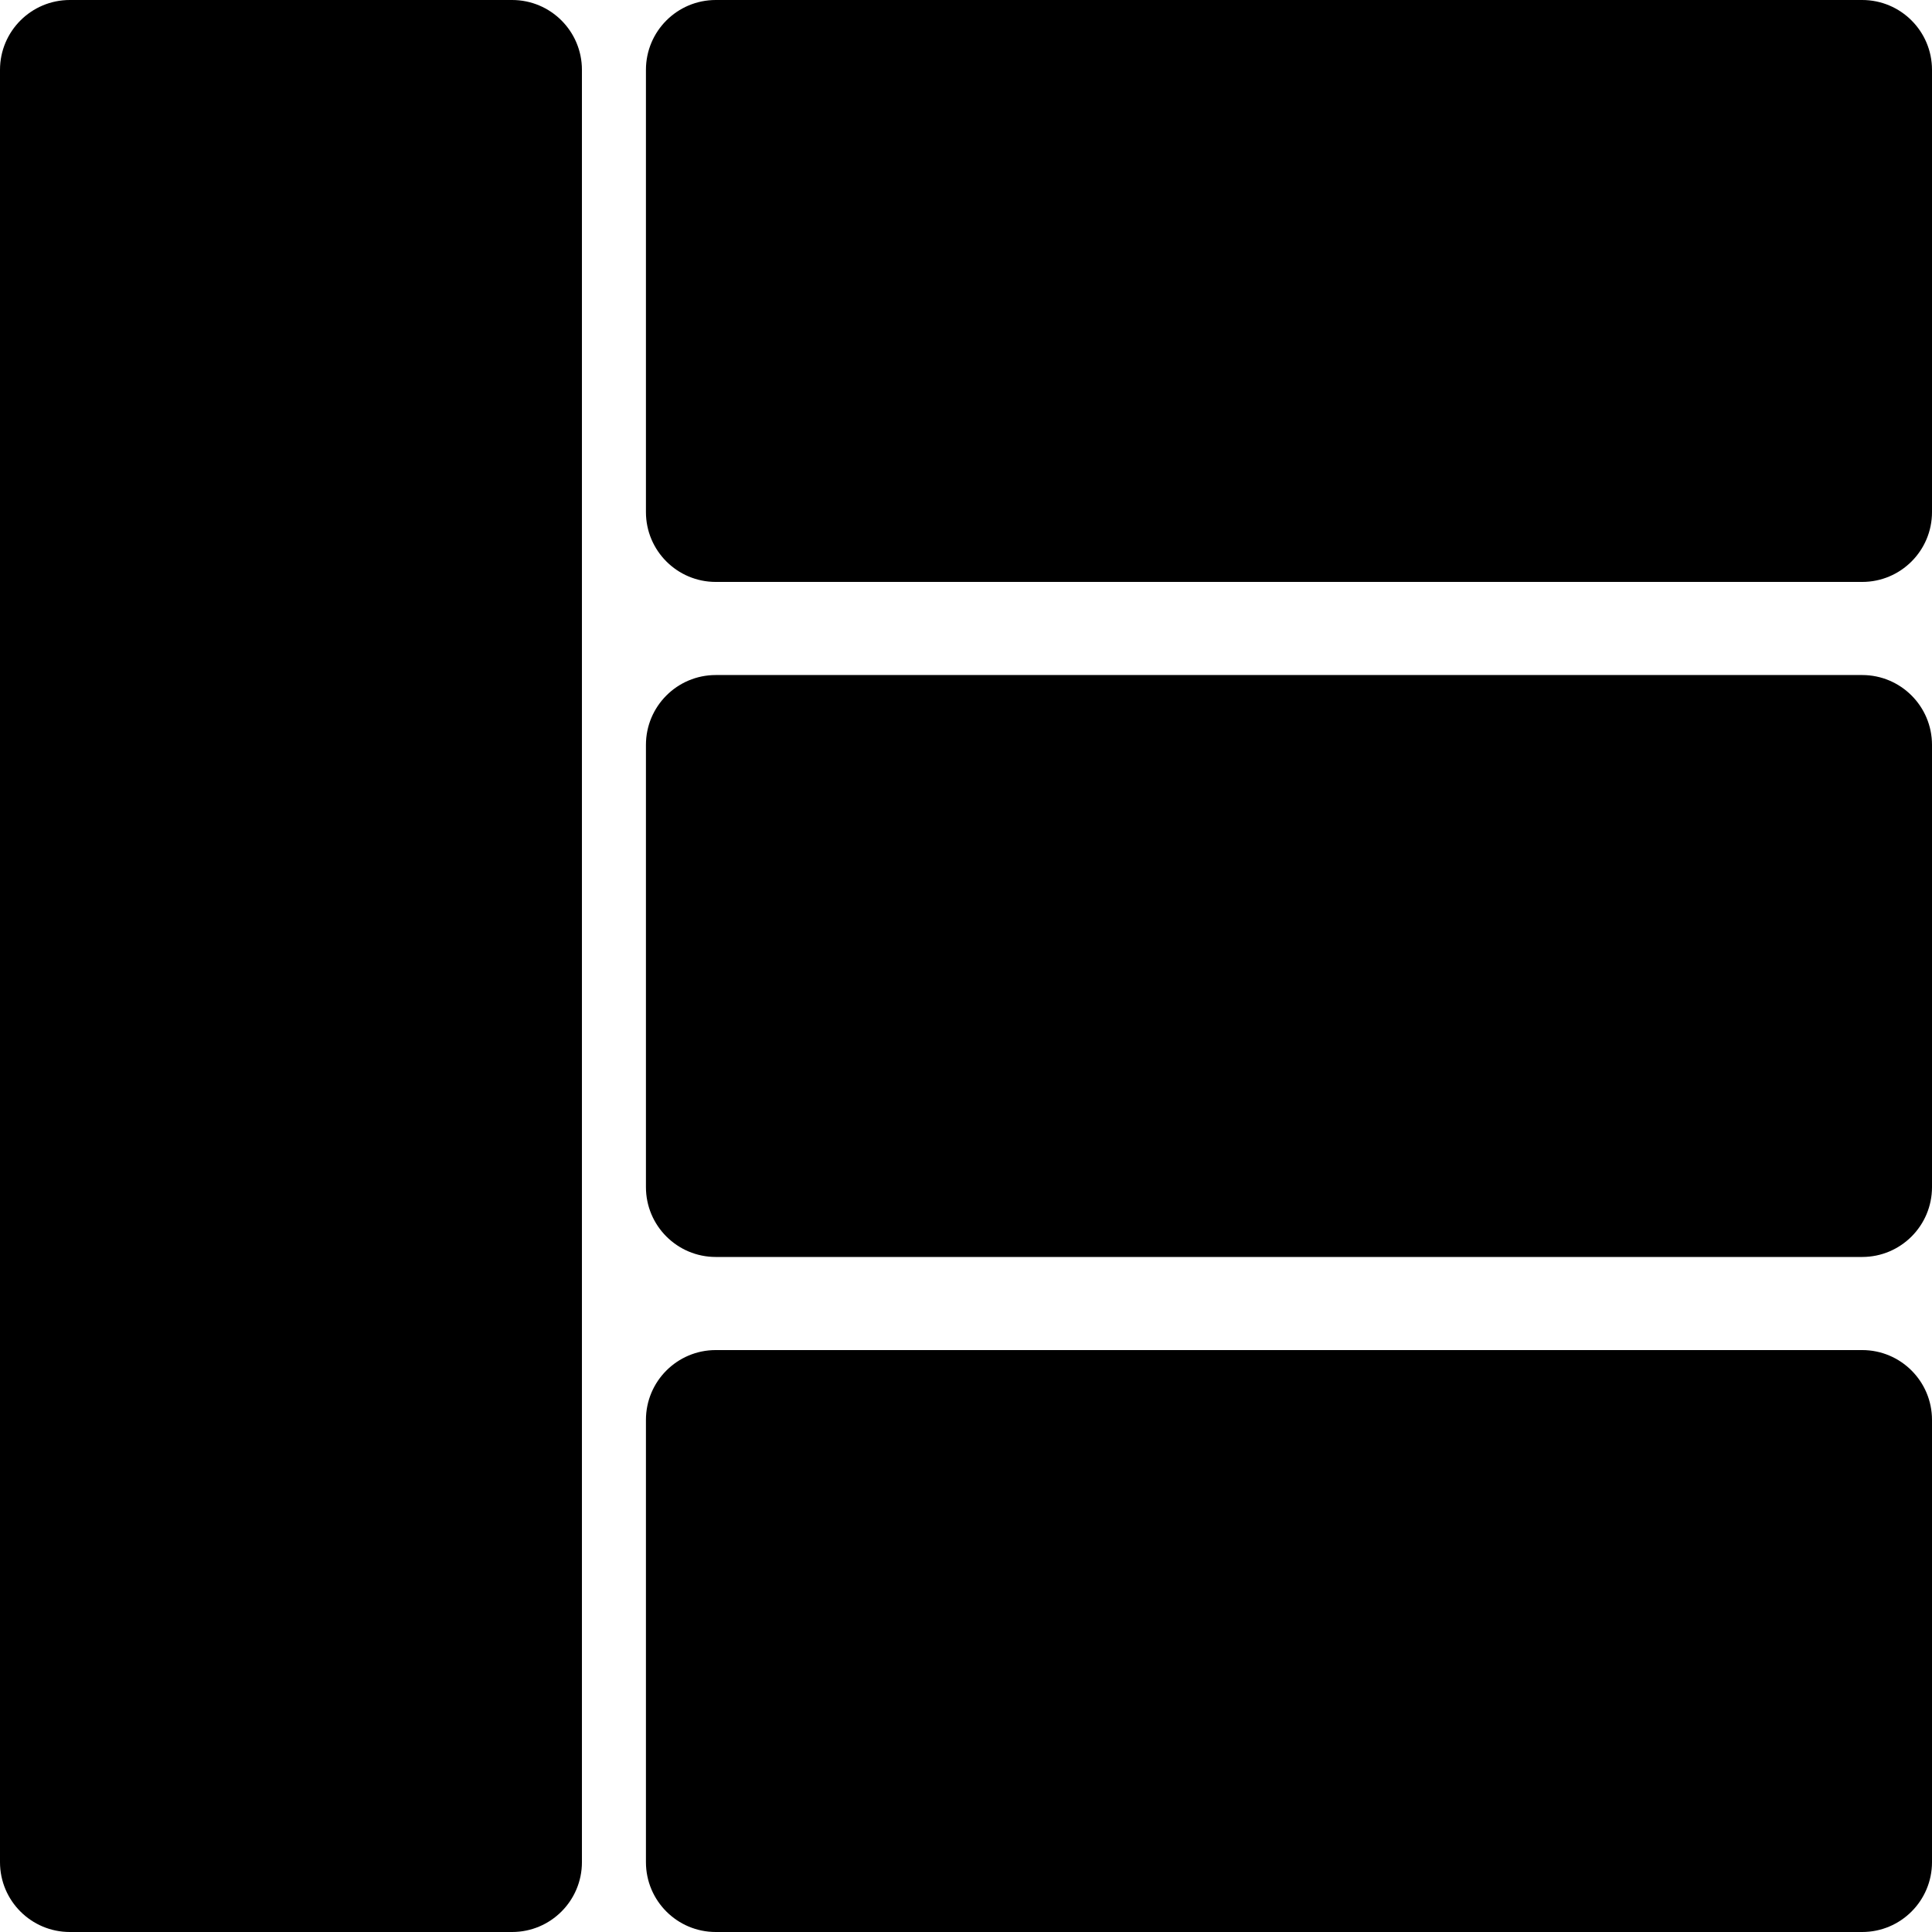
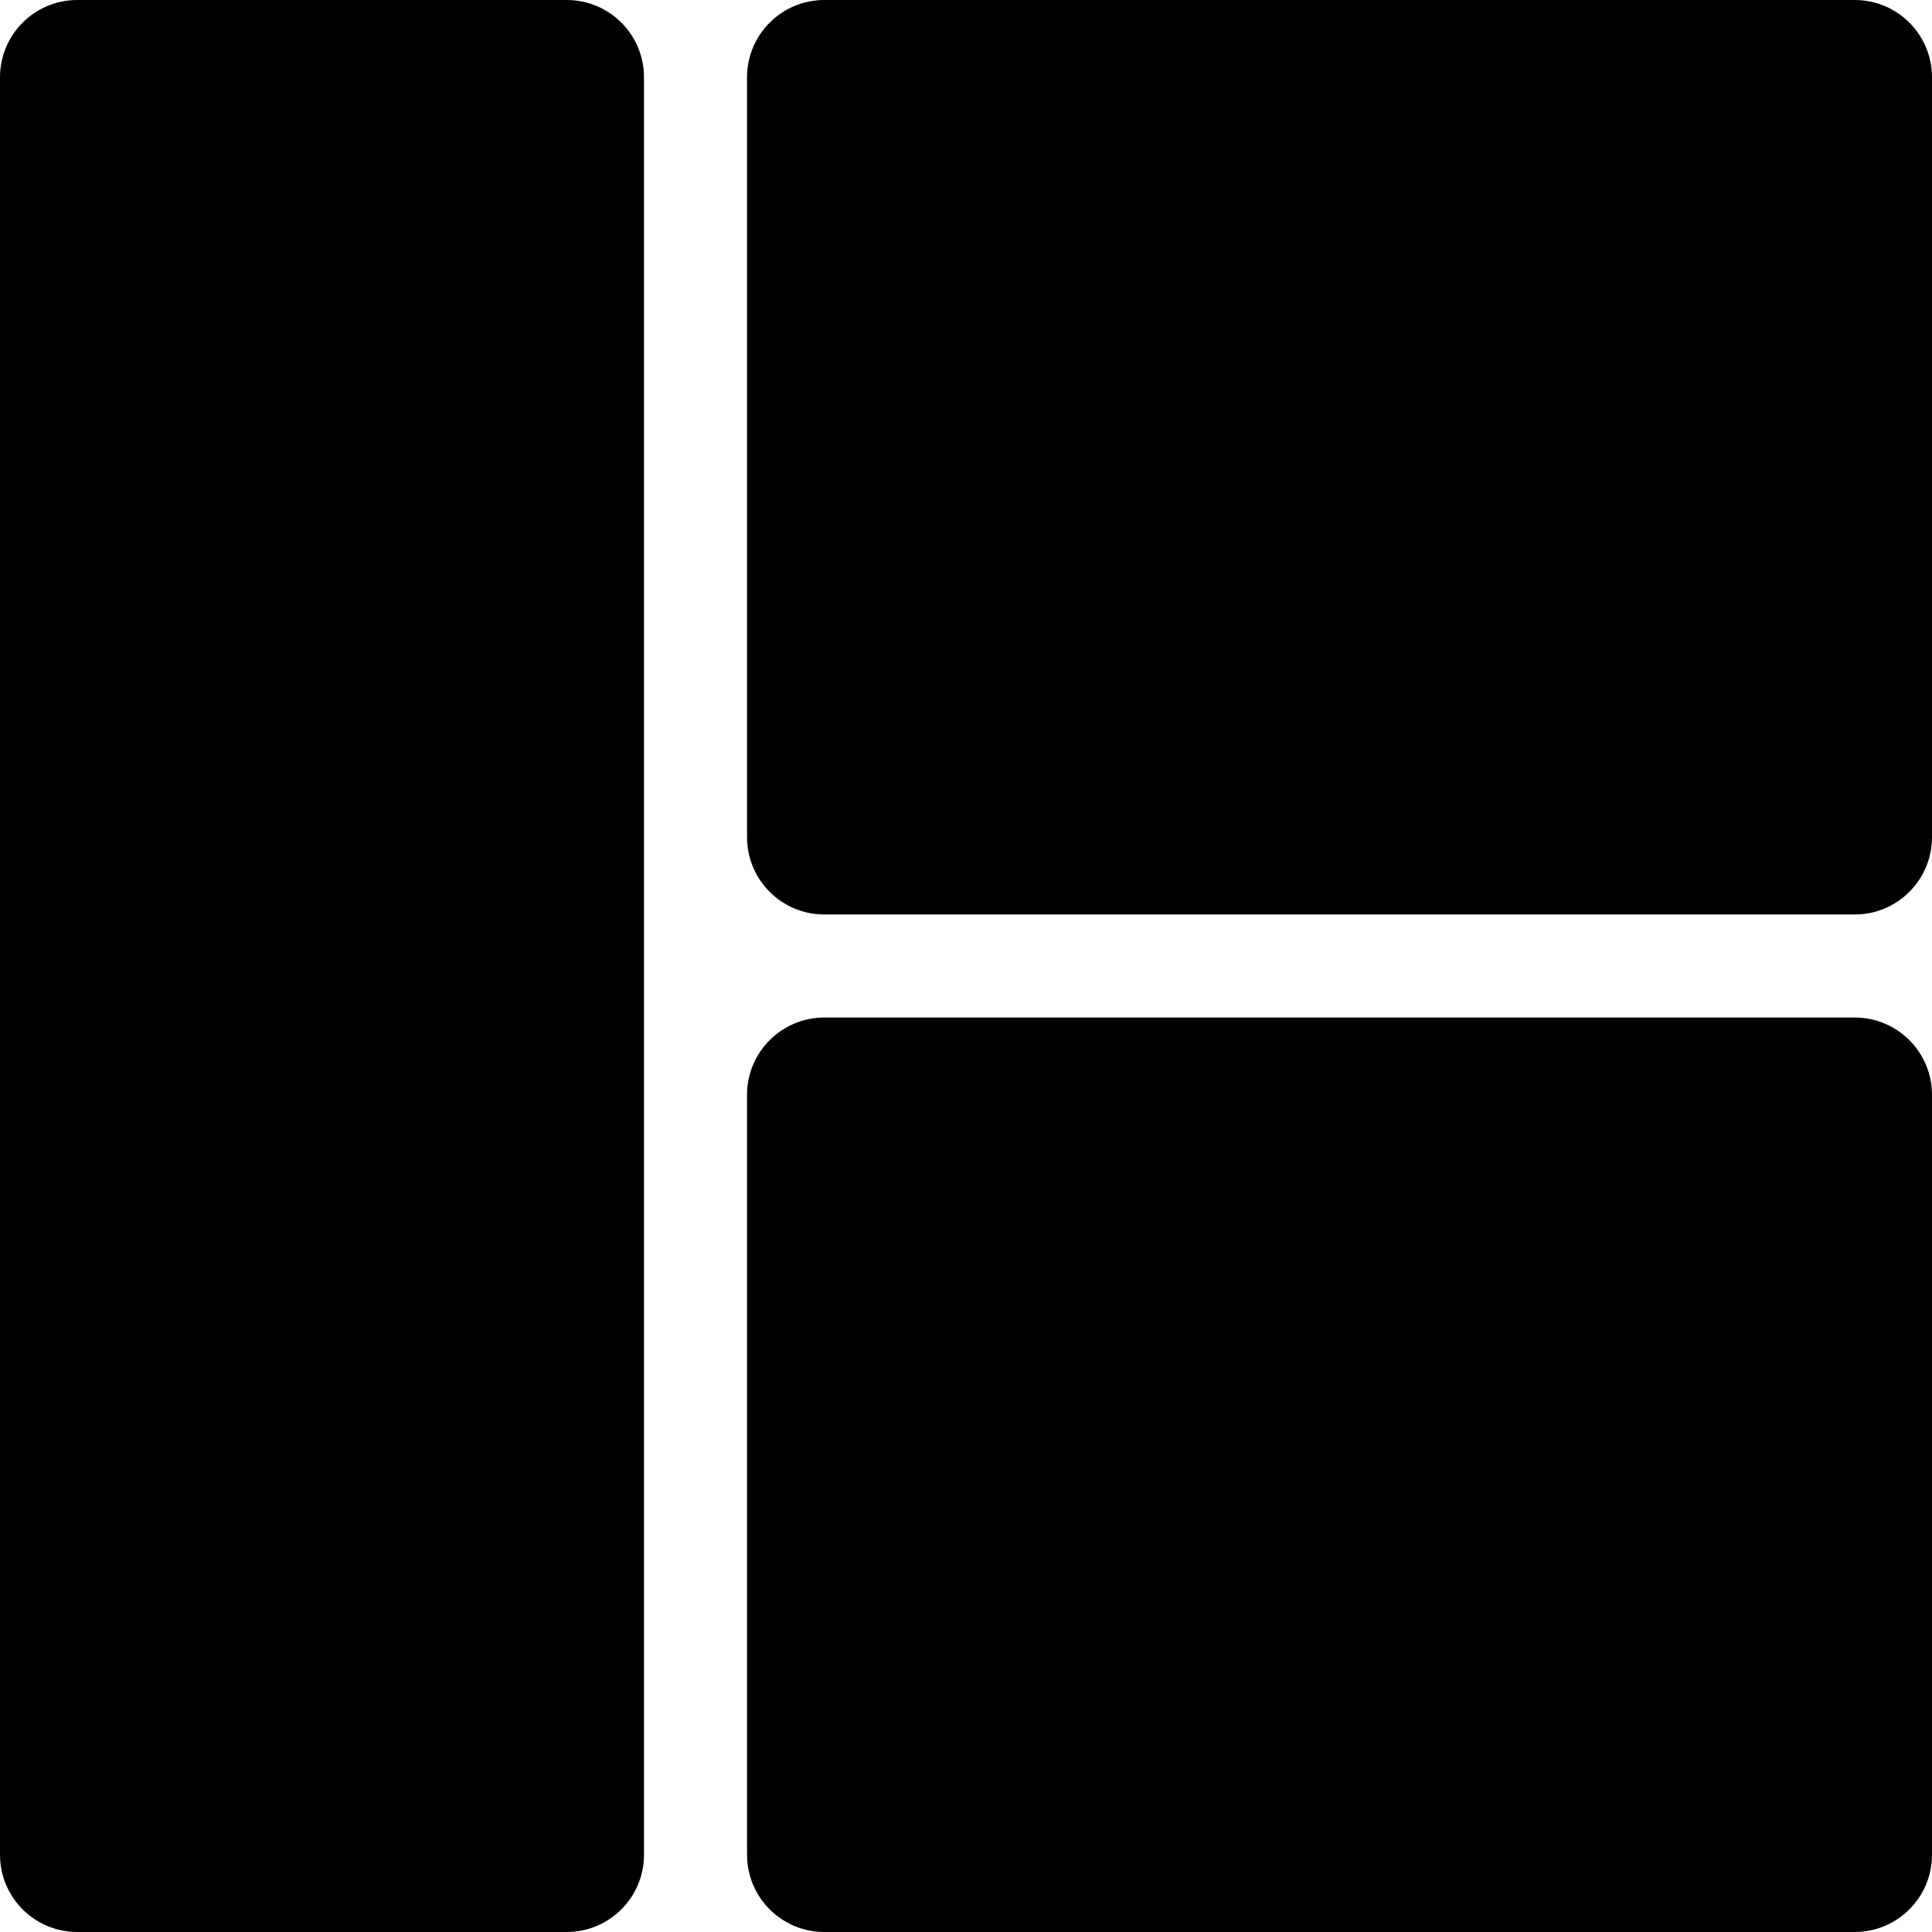
- <svg xmlns="http://www.w3.org/2000/svg" width="332" height="332" viewBox="0 0 332 332" fill="none">
-   <rect width="100" height="332" rx="12" fill="black" />
-   <rect x="111" width="221" height="100" rx="12" fill="black" />
-   <rect x="111" y="116" width="221" height="100" rx="12" fill="black" />
-   <rect x="111" y="232" width="221" height="100" rx="12" fill="black" />
+ <svg xmlns="http://www.w3.org/2000/svg" width="300" height="300" viewBox="0 0 300 300" fill="none">
+   <rect width="100" height="300" rx="12" fill="black" />
+   <rect x="116" width="184" height="142" rx="12" fill="black" />
+   <rect x="116" y="158" width="184" height="142" rx="12" fill="black" />
</svg>
